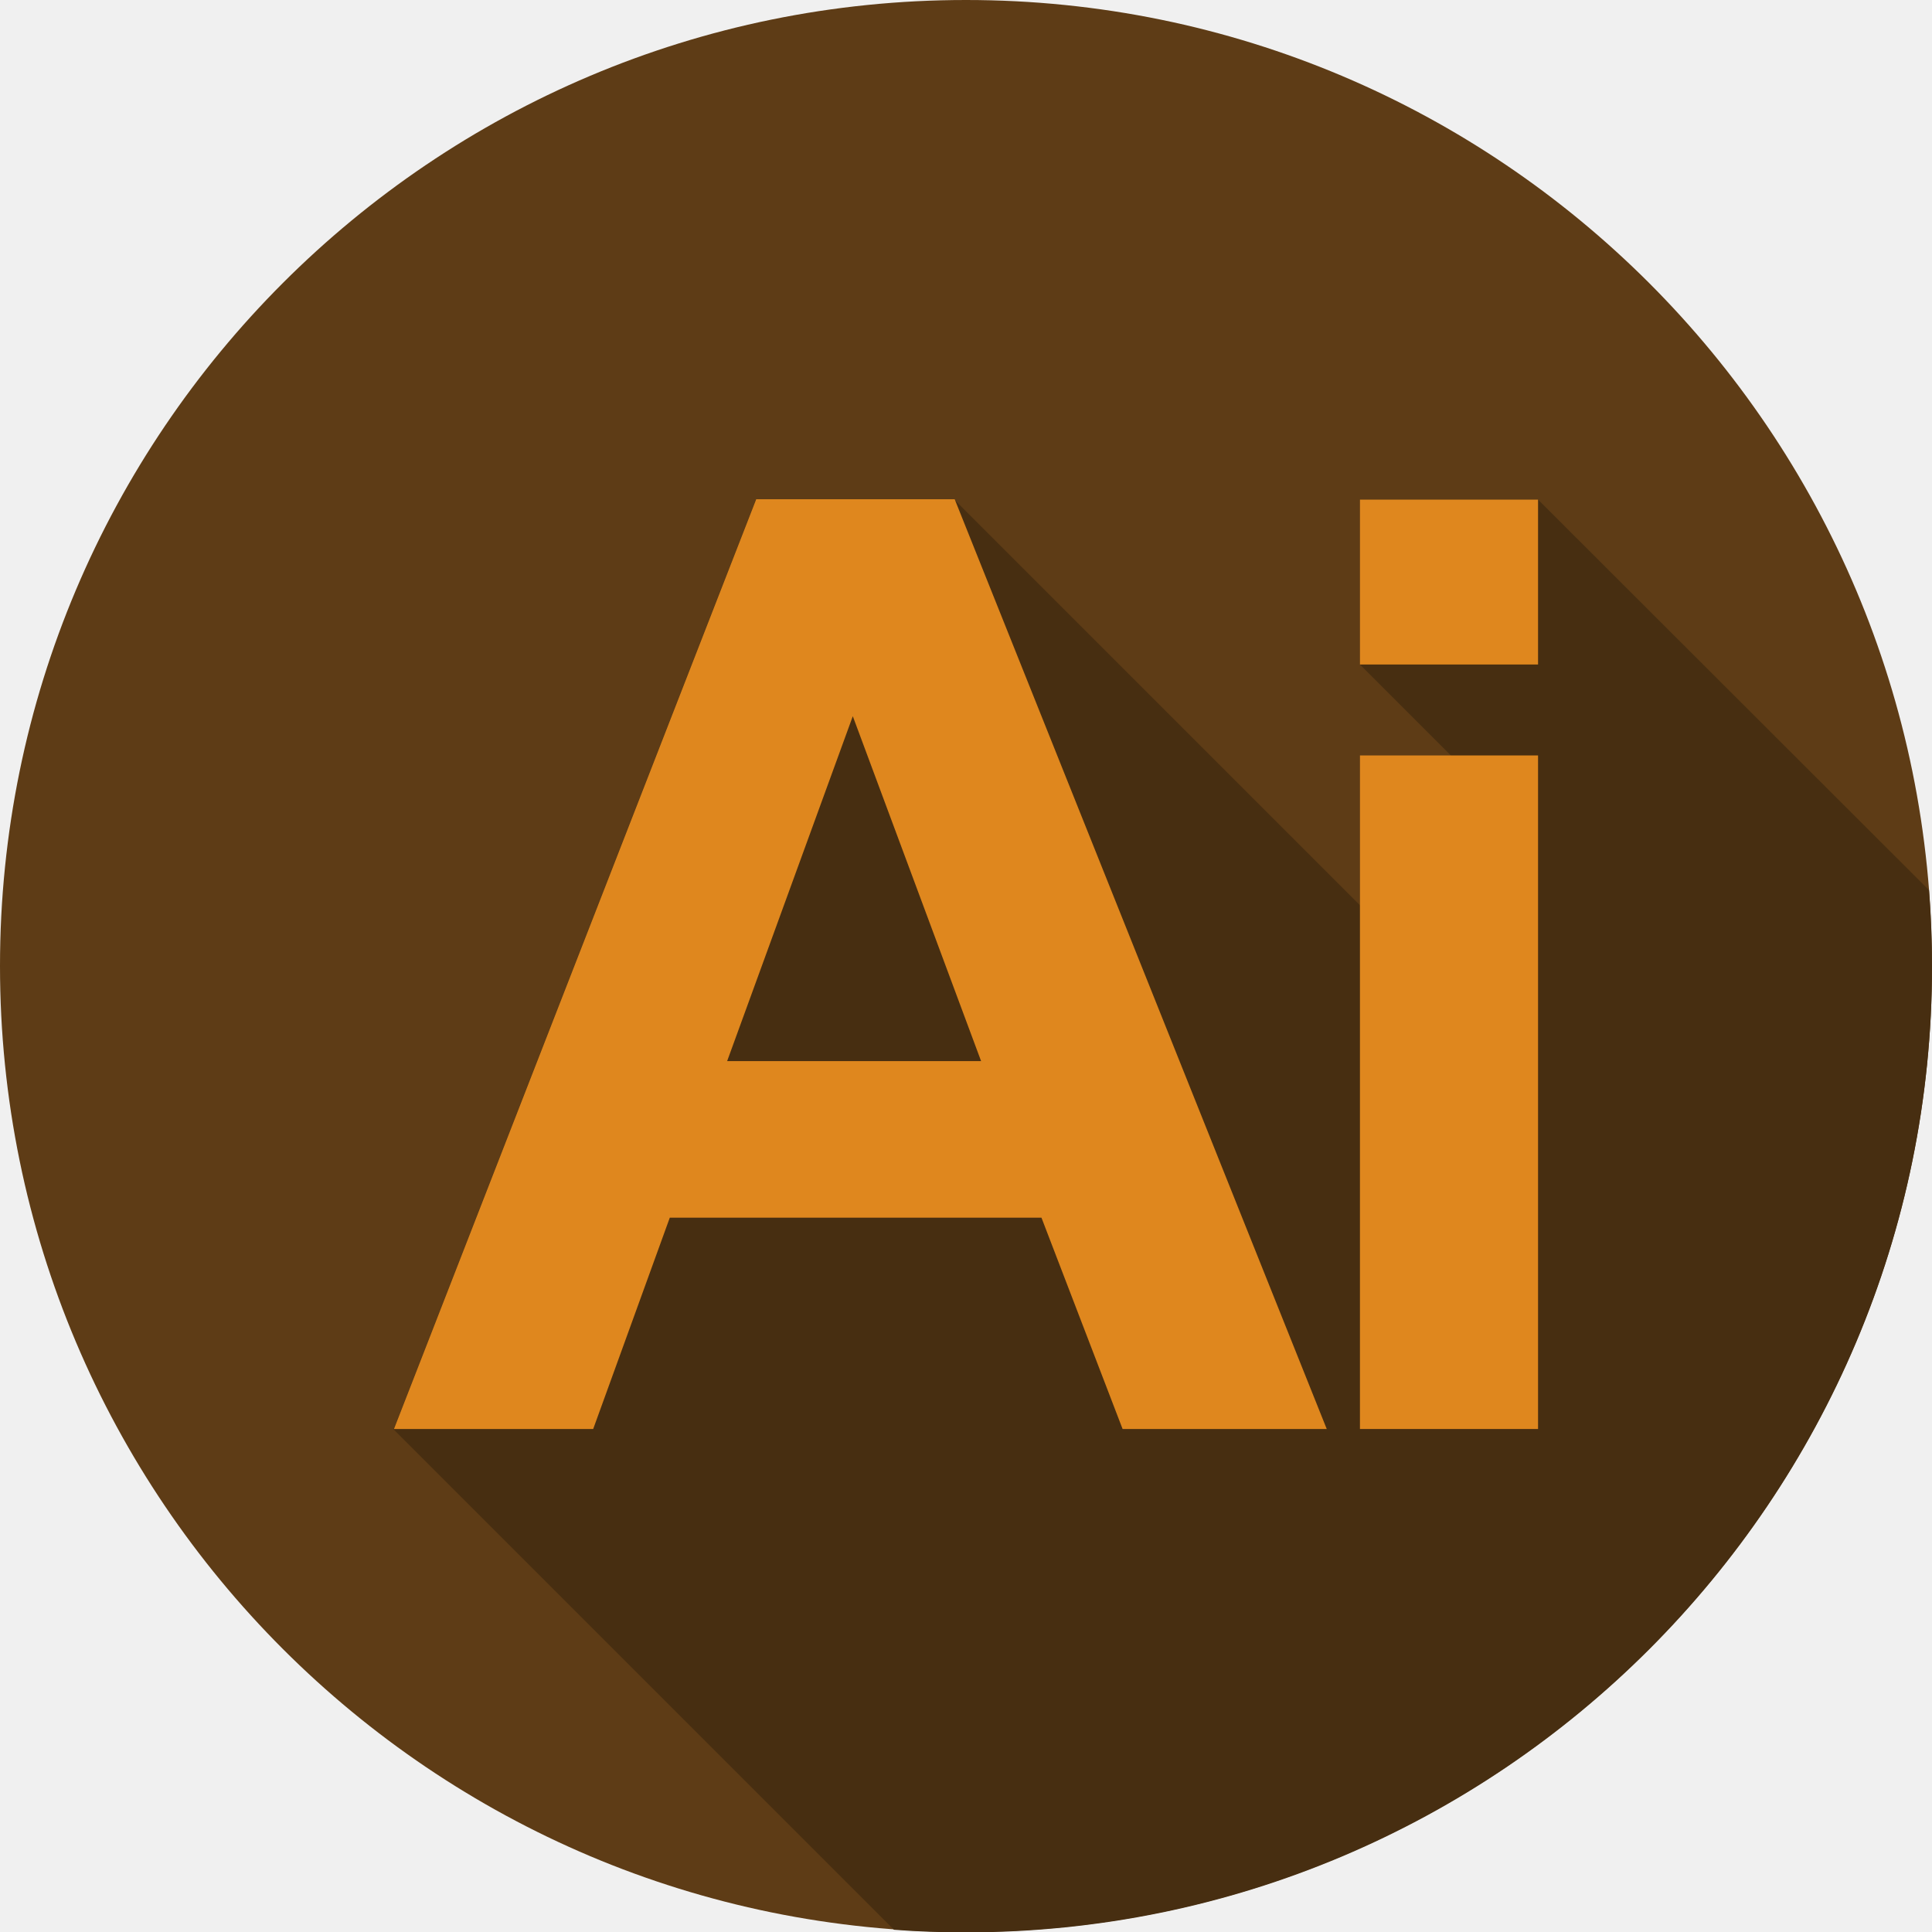
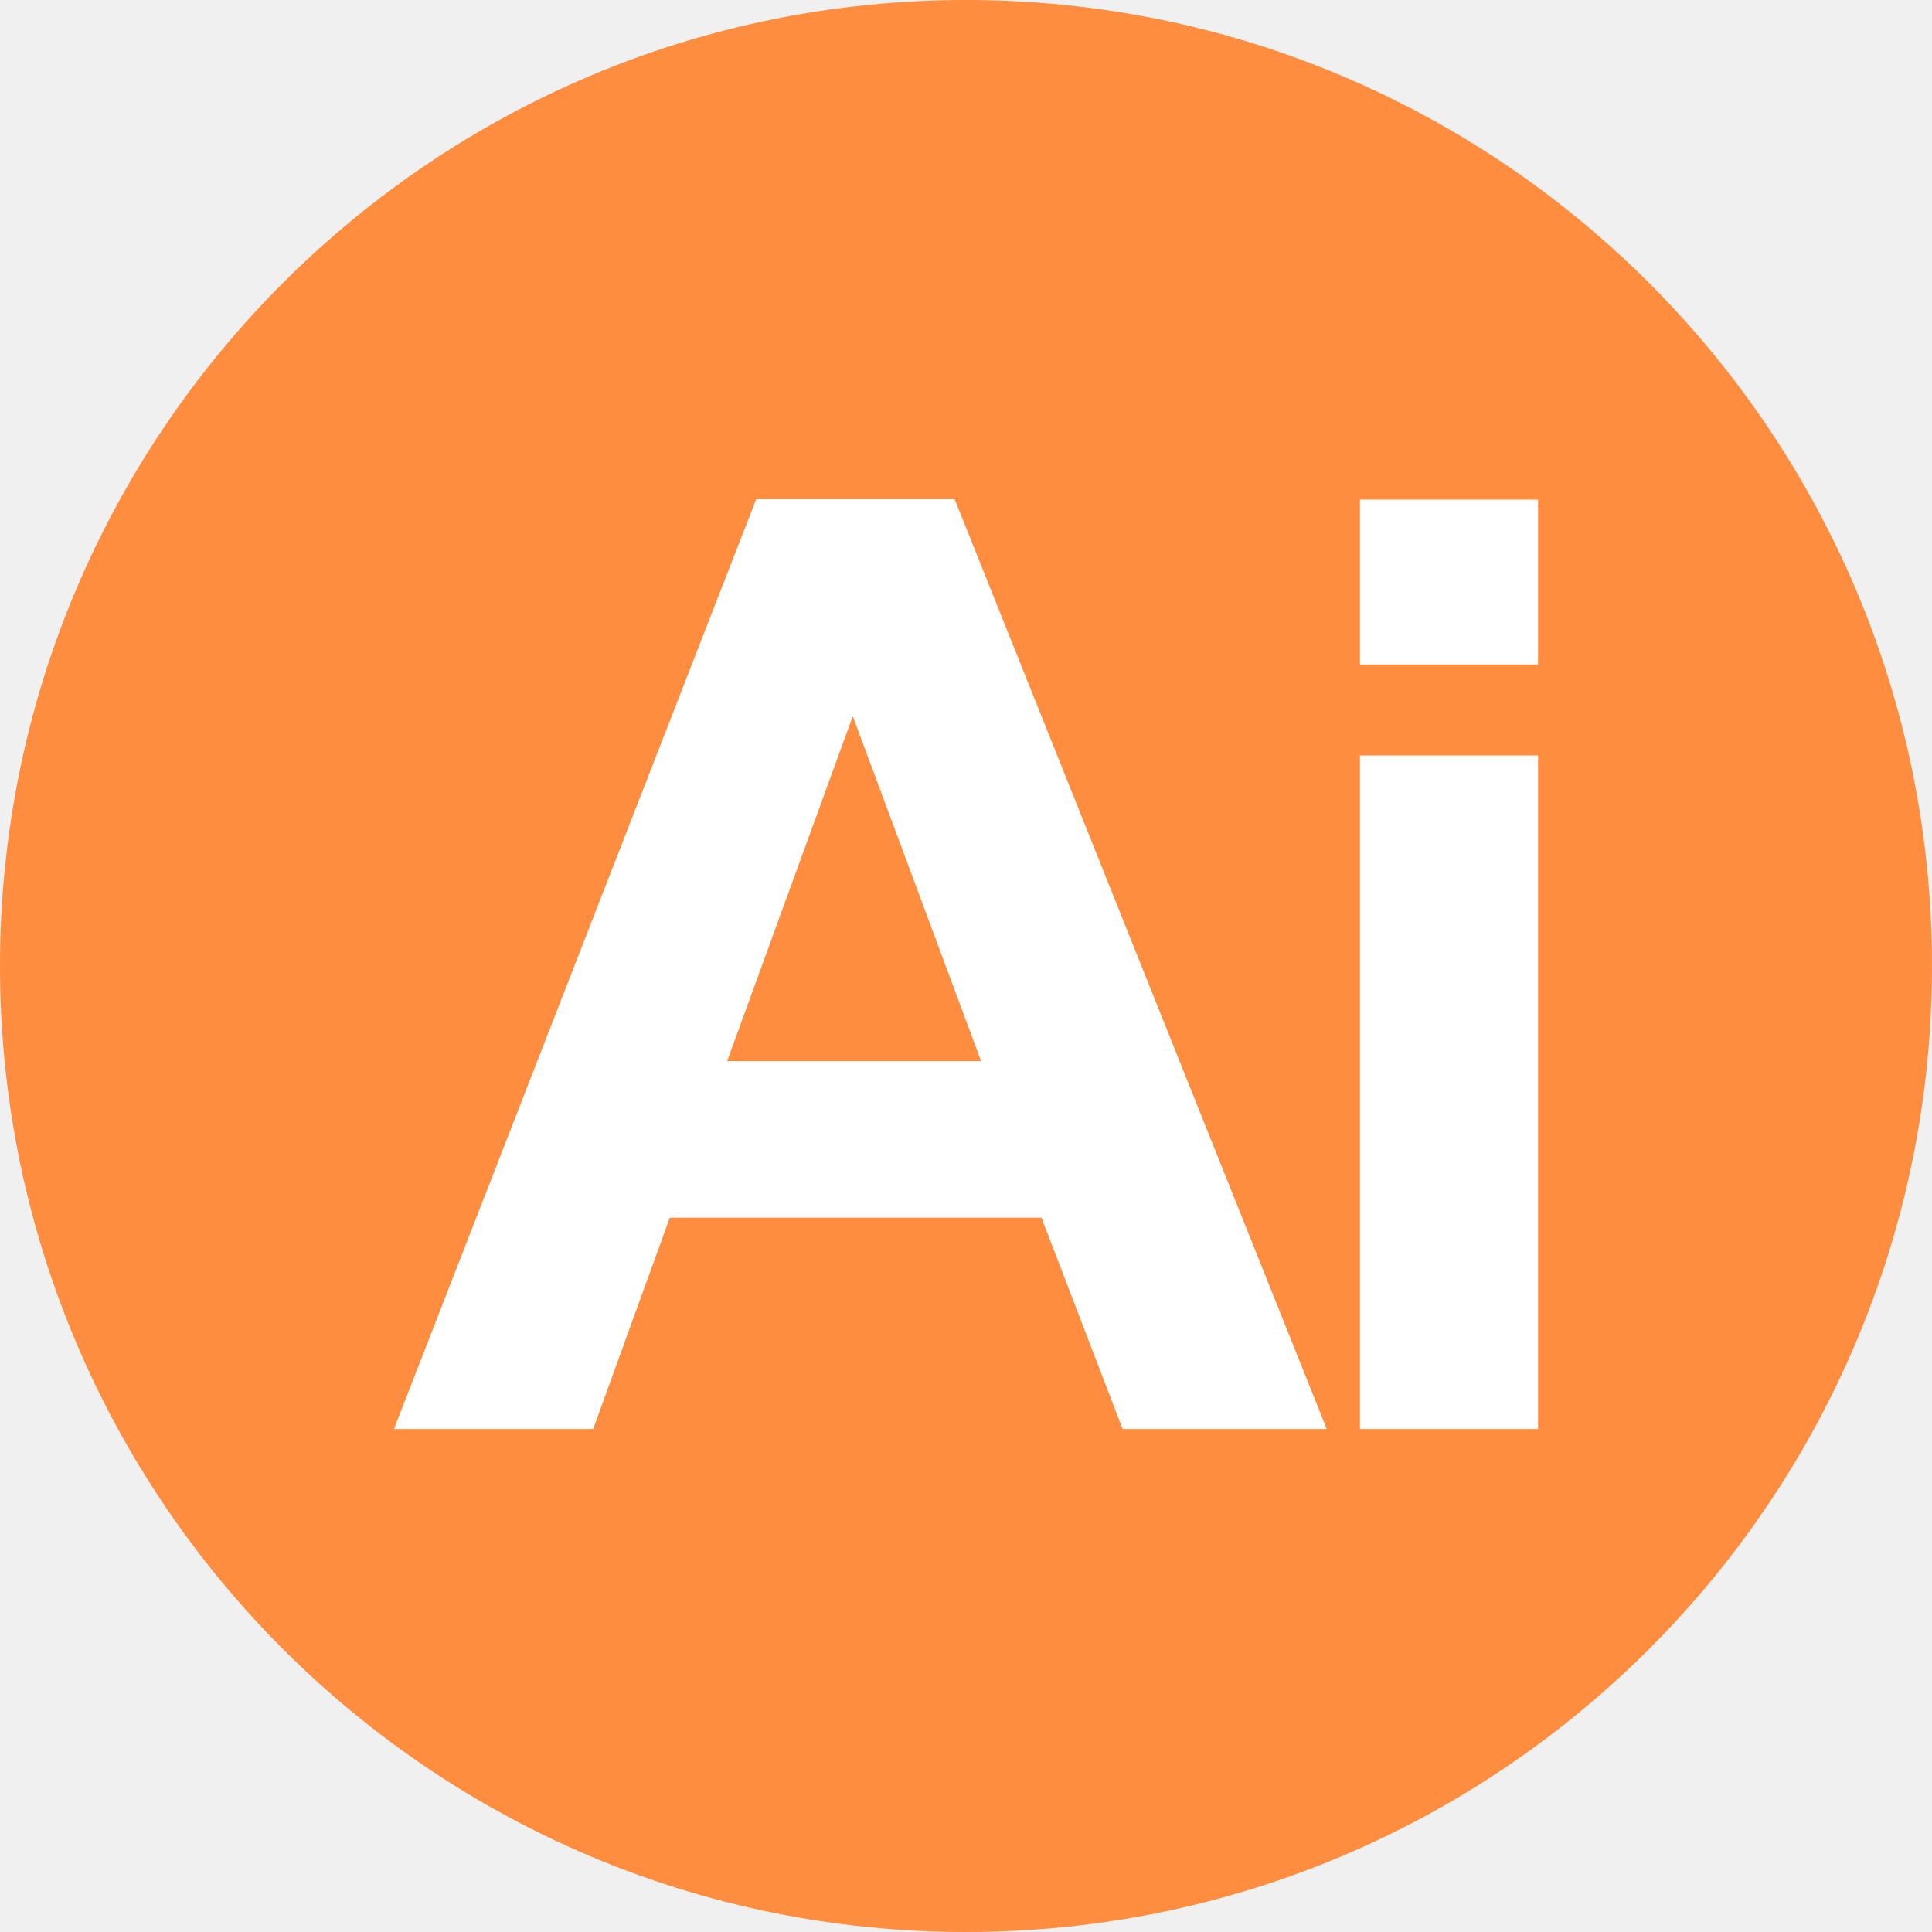
<svg xmlns="http://www.w3.org/2000/svg" version="1.1" id="Capa_1" x="0px" y="0px" viewBox="0 0 512 512" style="enable-background:new 0 0 512 512;" xml:space="preserve">
  <style type="text/css">
- 	.st0{fill:#5E3C16;}
- 	.st1{fill:#472E11;}
- 	.st2{fill:#DF871E;}
+ 	.st0{fill:#FF8D3F;}
+ 	.st1{fill:#FFFFFF;}
</style>
  <circle class="st0" cx="256" cy="256" r="256" />
-   <path class="st1" d="M511.2,235.9L407.6,132.4h-47.2v43.7l24.2,24.2h-24.2v39.6L252.9,132.4h-52.6l-96,246.4l132.6,132.6  c6.3,0.5,12.6,0.7,19.1,0.7c141.4,0,256-114.6,256-256C512,249.3,511.7,242.6,511.2,235.9z" />
  <g>
-     <path class="st2" d="M351.6,378.7h-54.1l-21.5-56h-98.5l-20.3,56h-52.8l96-246.4h52.6L351.6,378.7z M260,281.2L226,189.8   l-33.3,91.4H260z" />
-     <path class="st2" d="M360.4,176.1v-43.7h47.2v43.7H360.4z M360.4,378.7V200.2h47.2v178.5L360.4,378.7L360.4,378.7z" />
+     <path class="st1" d="M351.6,378.7h-54.1l-21.5-56h-98.5l-20.3,56h-52.8l96-246.4h52.6L351.6,378.7z M260,281.2L226,189.8   l-33.3,91.4H260z" />
+     <path class="st1" d="M360.4,176.1v-43.7h47.2v43.7H360.4z M360.4,378.7V200.2h47.2v178.5L360.4,378.7L360.4,378.7z" />
  </g>
</svg>
